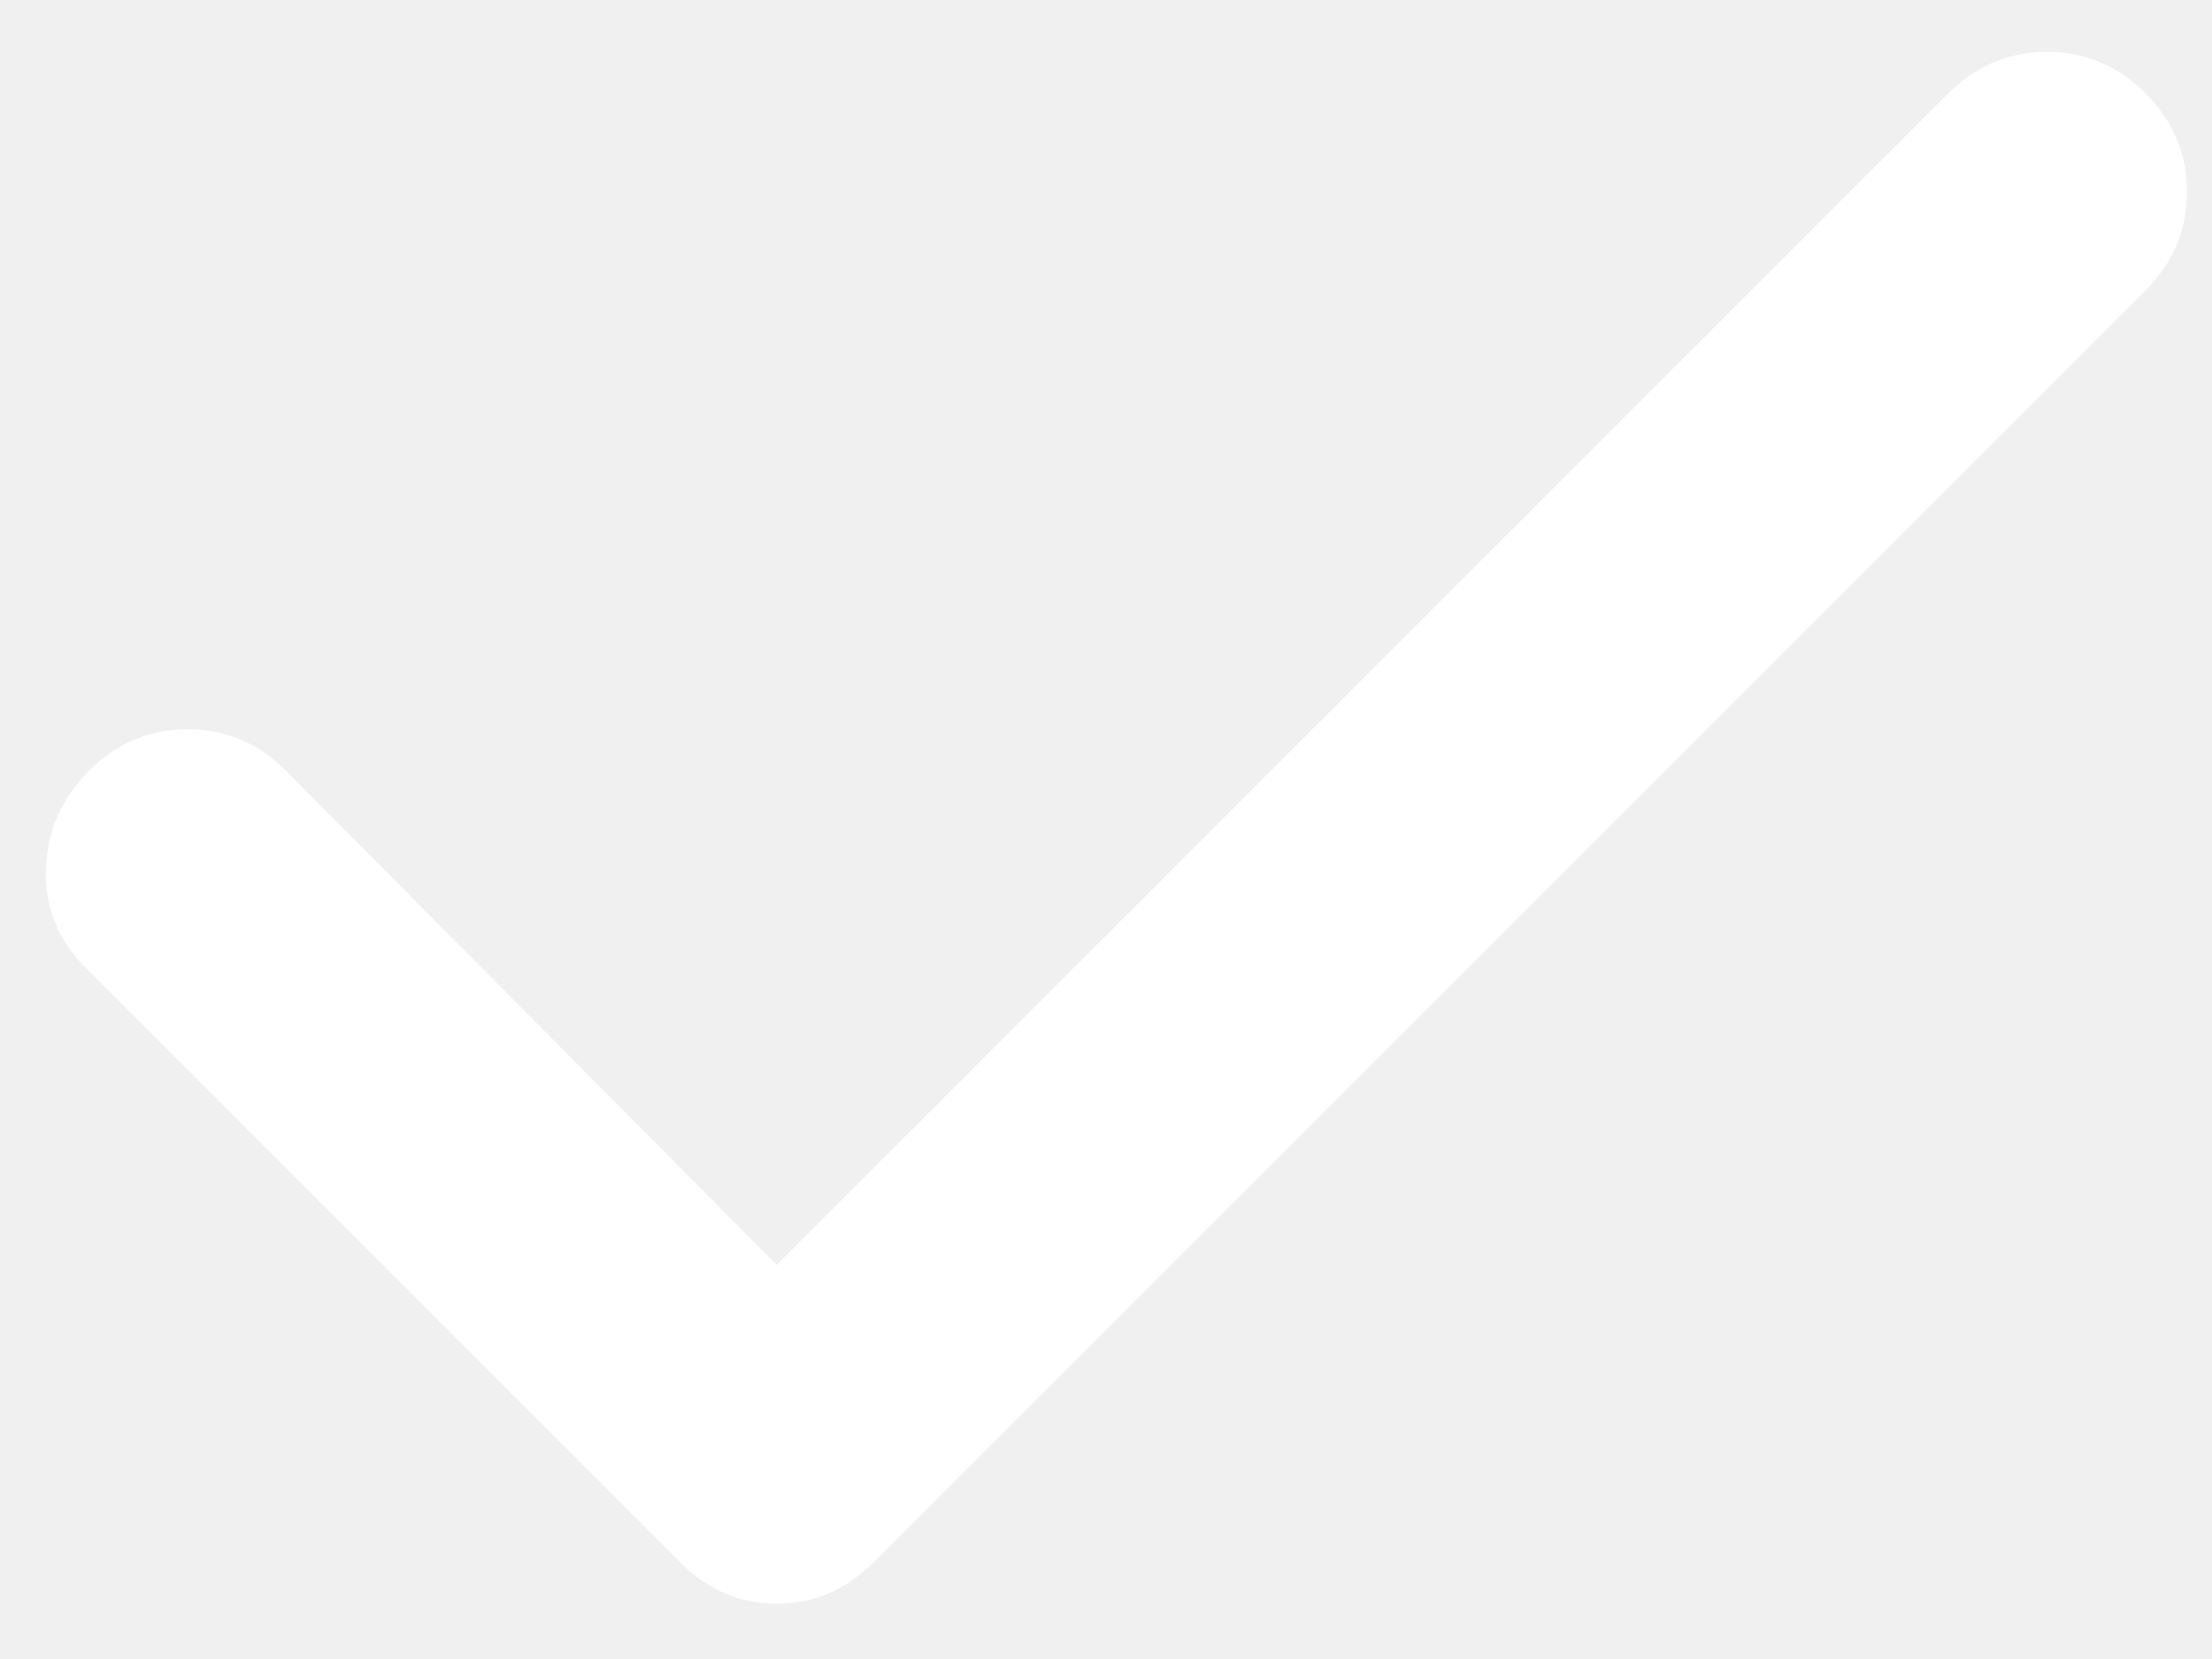
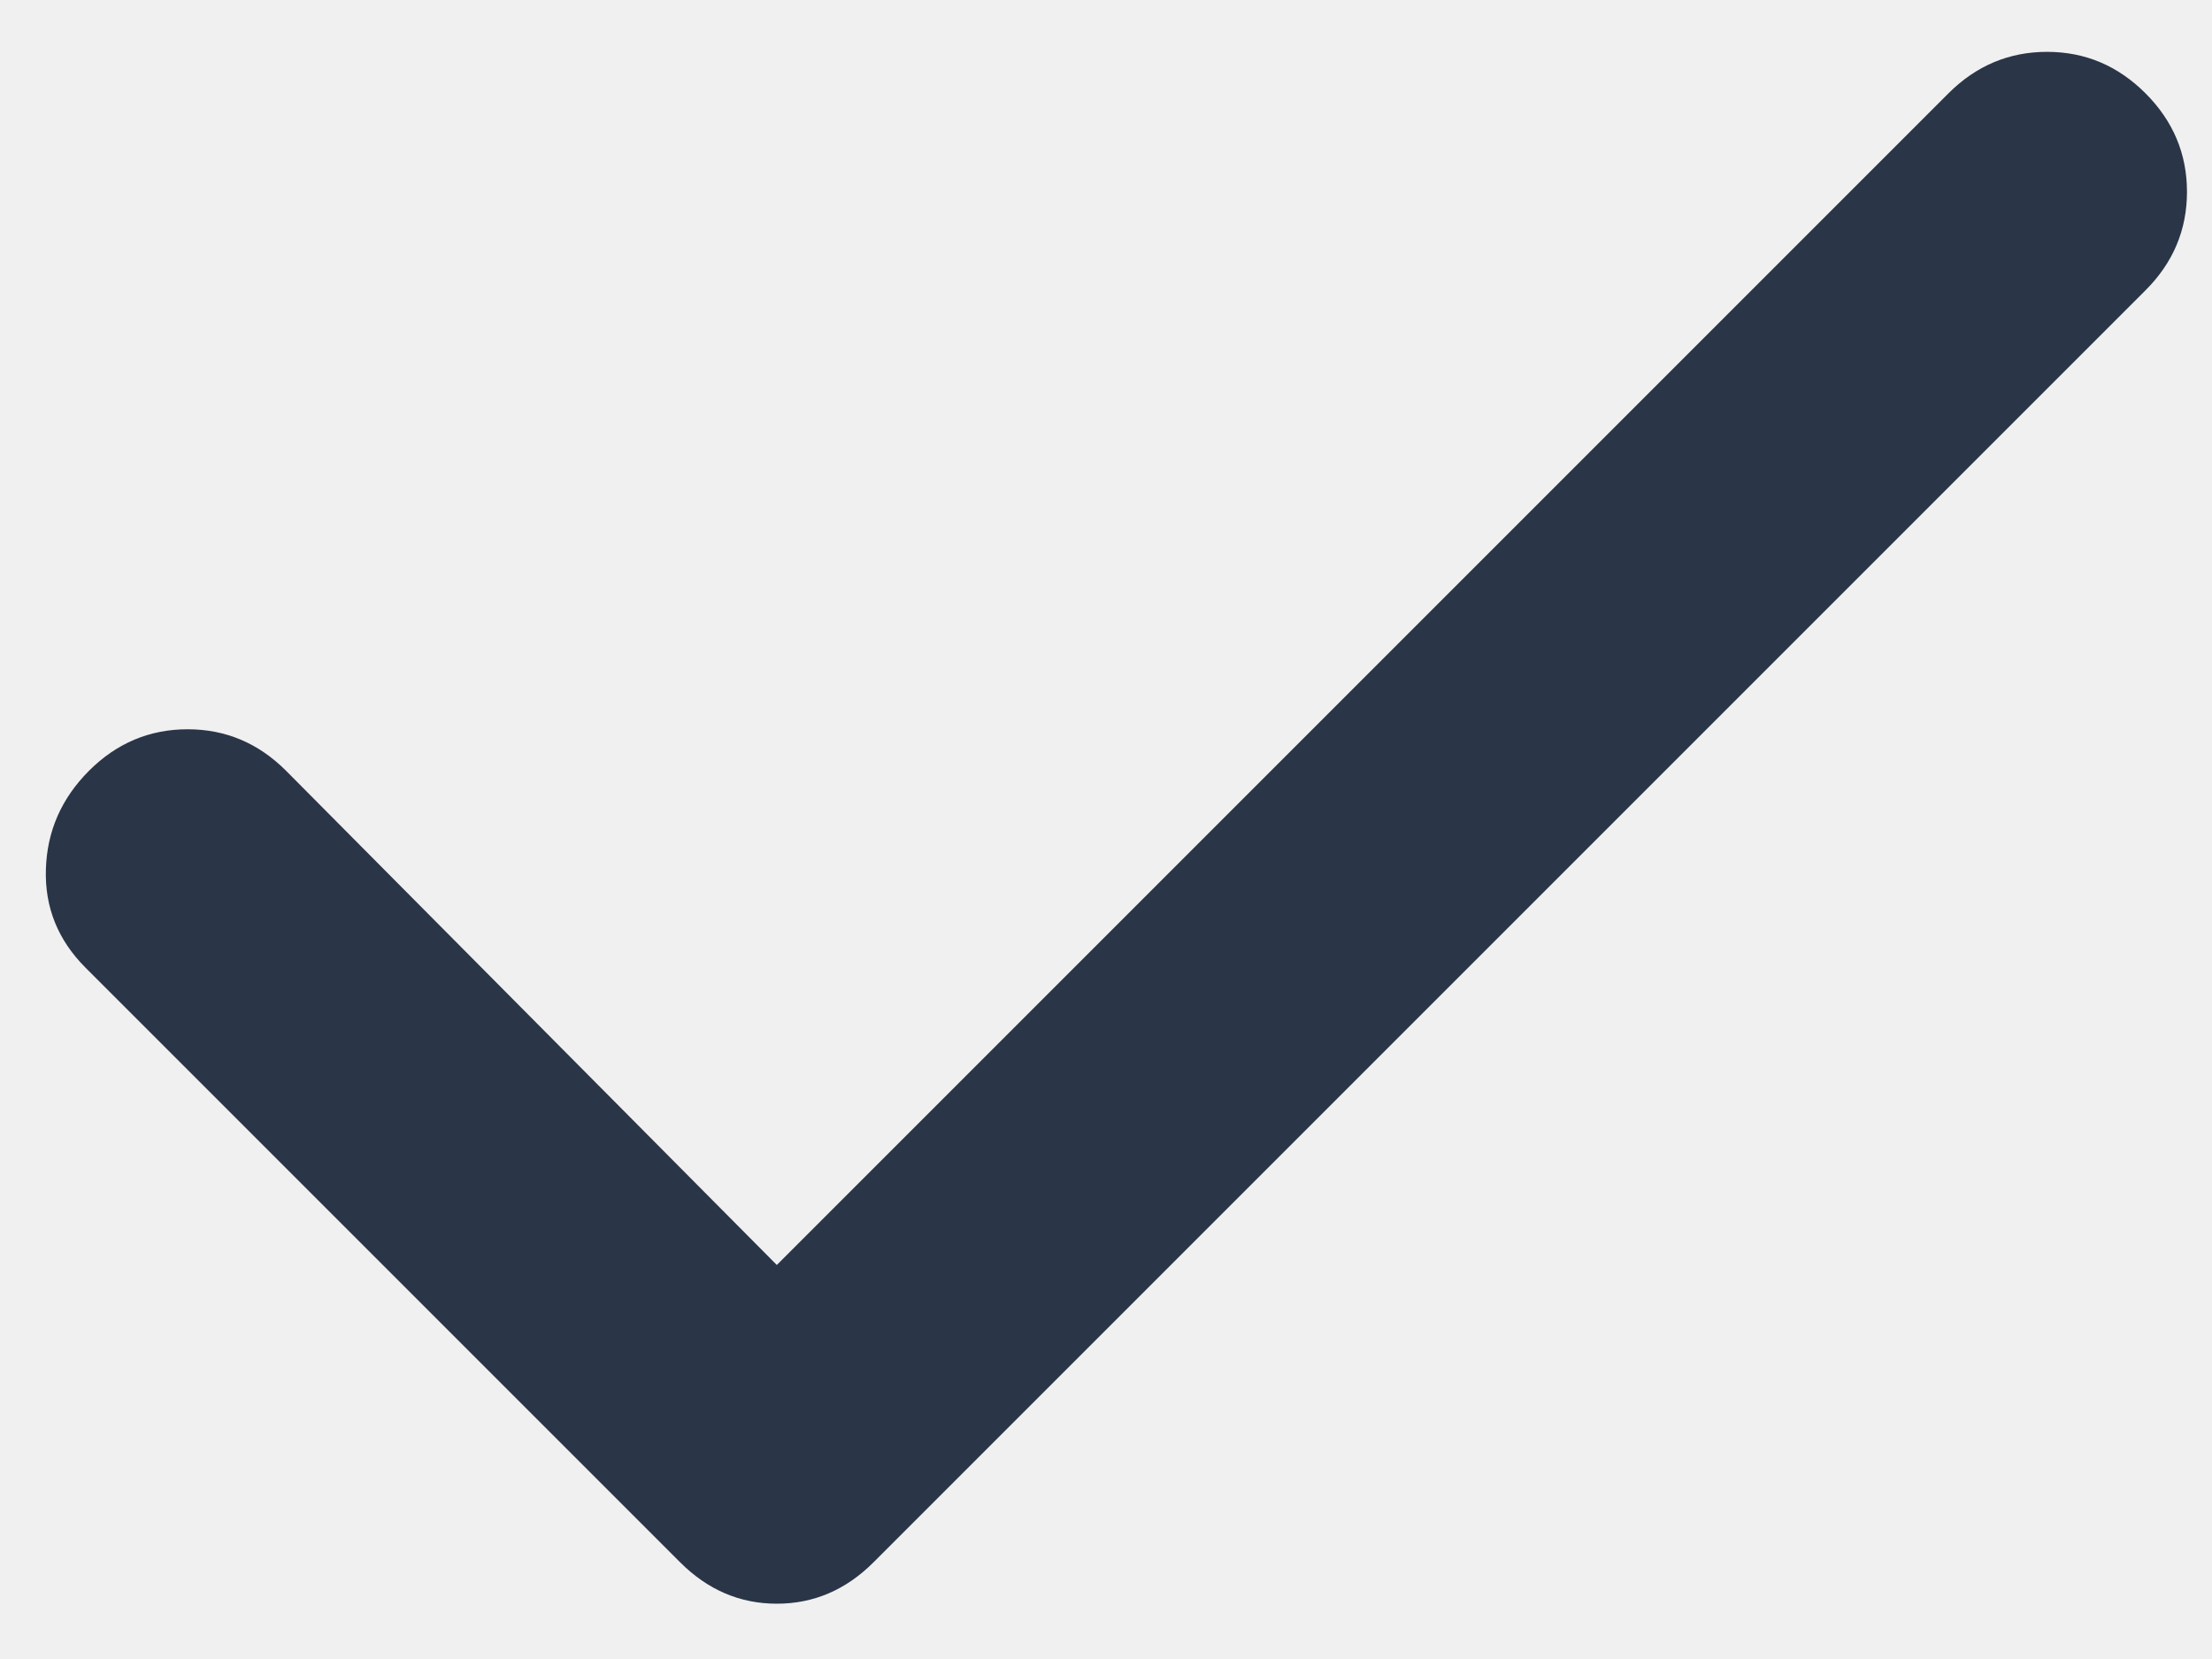
<svg xmlns="http://www.w3.org/2000/svg" width="16" height="12" viewBox="0 0 16 12" fill="none">
-   <path d="M5.619 9.15L14.094 0.675C14.294 0.475 14.532 0.375 14.807 0.375C15.082 0.375 15.319 0.475 15.519 0.675C15.719 0.875 15.819 1.113 15.819 1.387C15.819 1.663 15.719 1.9 15.519 2.1L6.319 11.3C6.119 11.5 5.886 11.6 5.619 11.6C5.352 11.6 5.119 11.5 4.919 11.3L0.619 7C0.419 6.8 0.323 6.562 0.332 6.287C0.34 6.013 0.444 5.775 0.644 5.575C0.844 5.375 1.082 5.275 1.357 5.275C1.632 5.275 1.869 5.375 2.069 5.575L5.619 9.15Z" fill="white" />
+   <path d="M5.619 9.15L14.094 0.675C14.294 0.475 14.532 0.375 14.807 0.375C15.082 0.375 15.319 0.475 15.519 0.675C15.719 0.875 15.819 1.113 15.819 1.387C15.819 1.663 15.719 1.9 15.519 2.1L6.319 11.3C6.119 11.5 5.886 11.6 5.619 11.6C5.352 11.6 5.119 11.5 4.919 11.3L0.619 7C0.419 6.8 0.323 6.562 0.332 6.287C0.34 6.013 0.444 5.775 0.644 5.575C0.844 5.375 1.082 5.275 1.357 5.275C1.632 5.275 1.869 5.375 2.069 5.575L5.619 9.15Z" fill="#2A3647" />
</svg>
